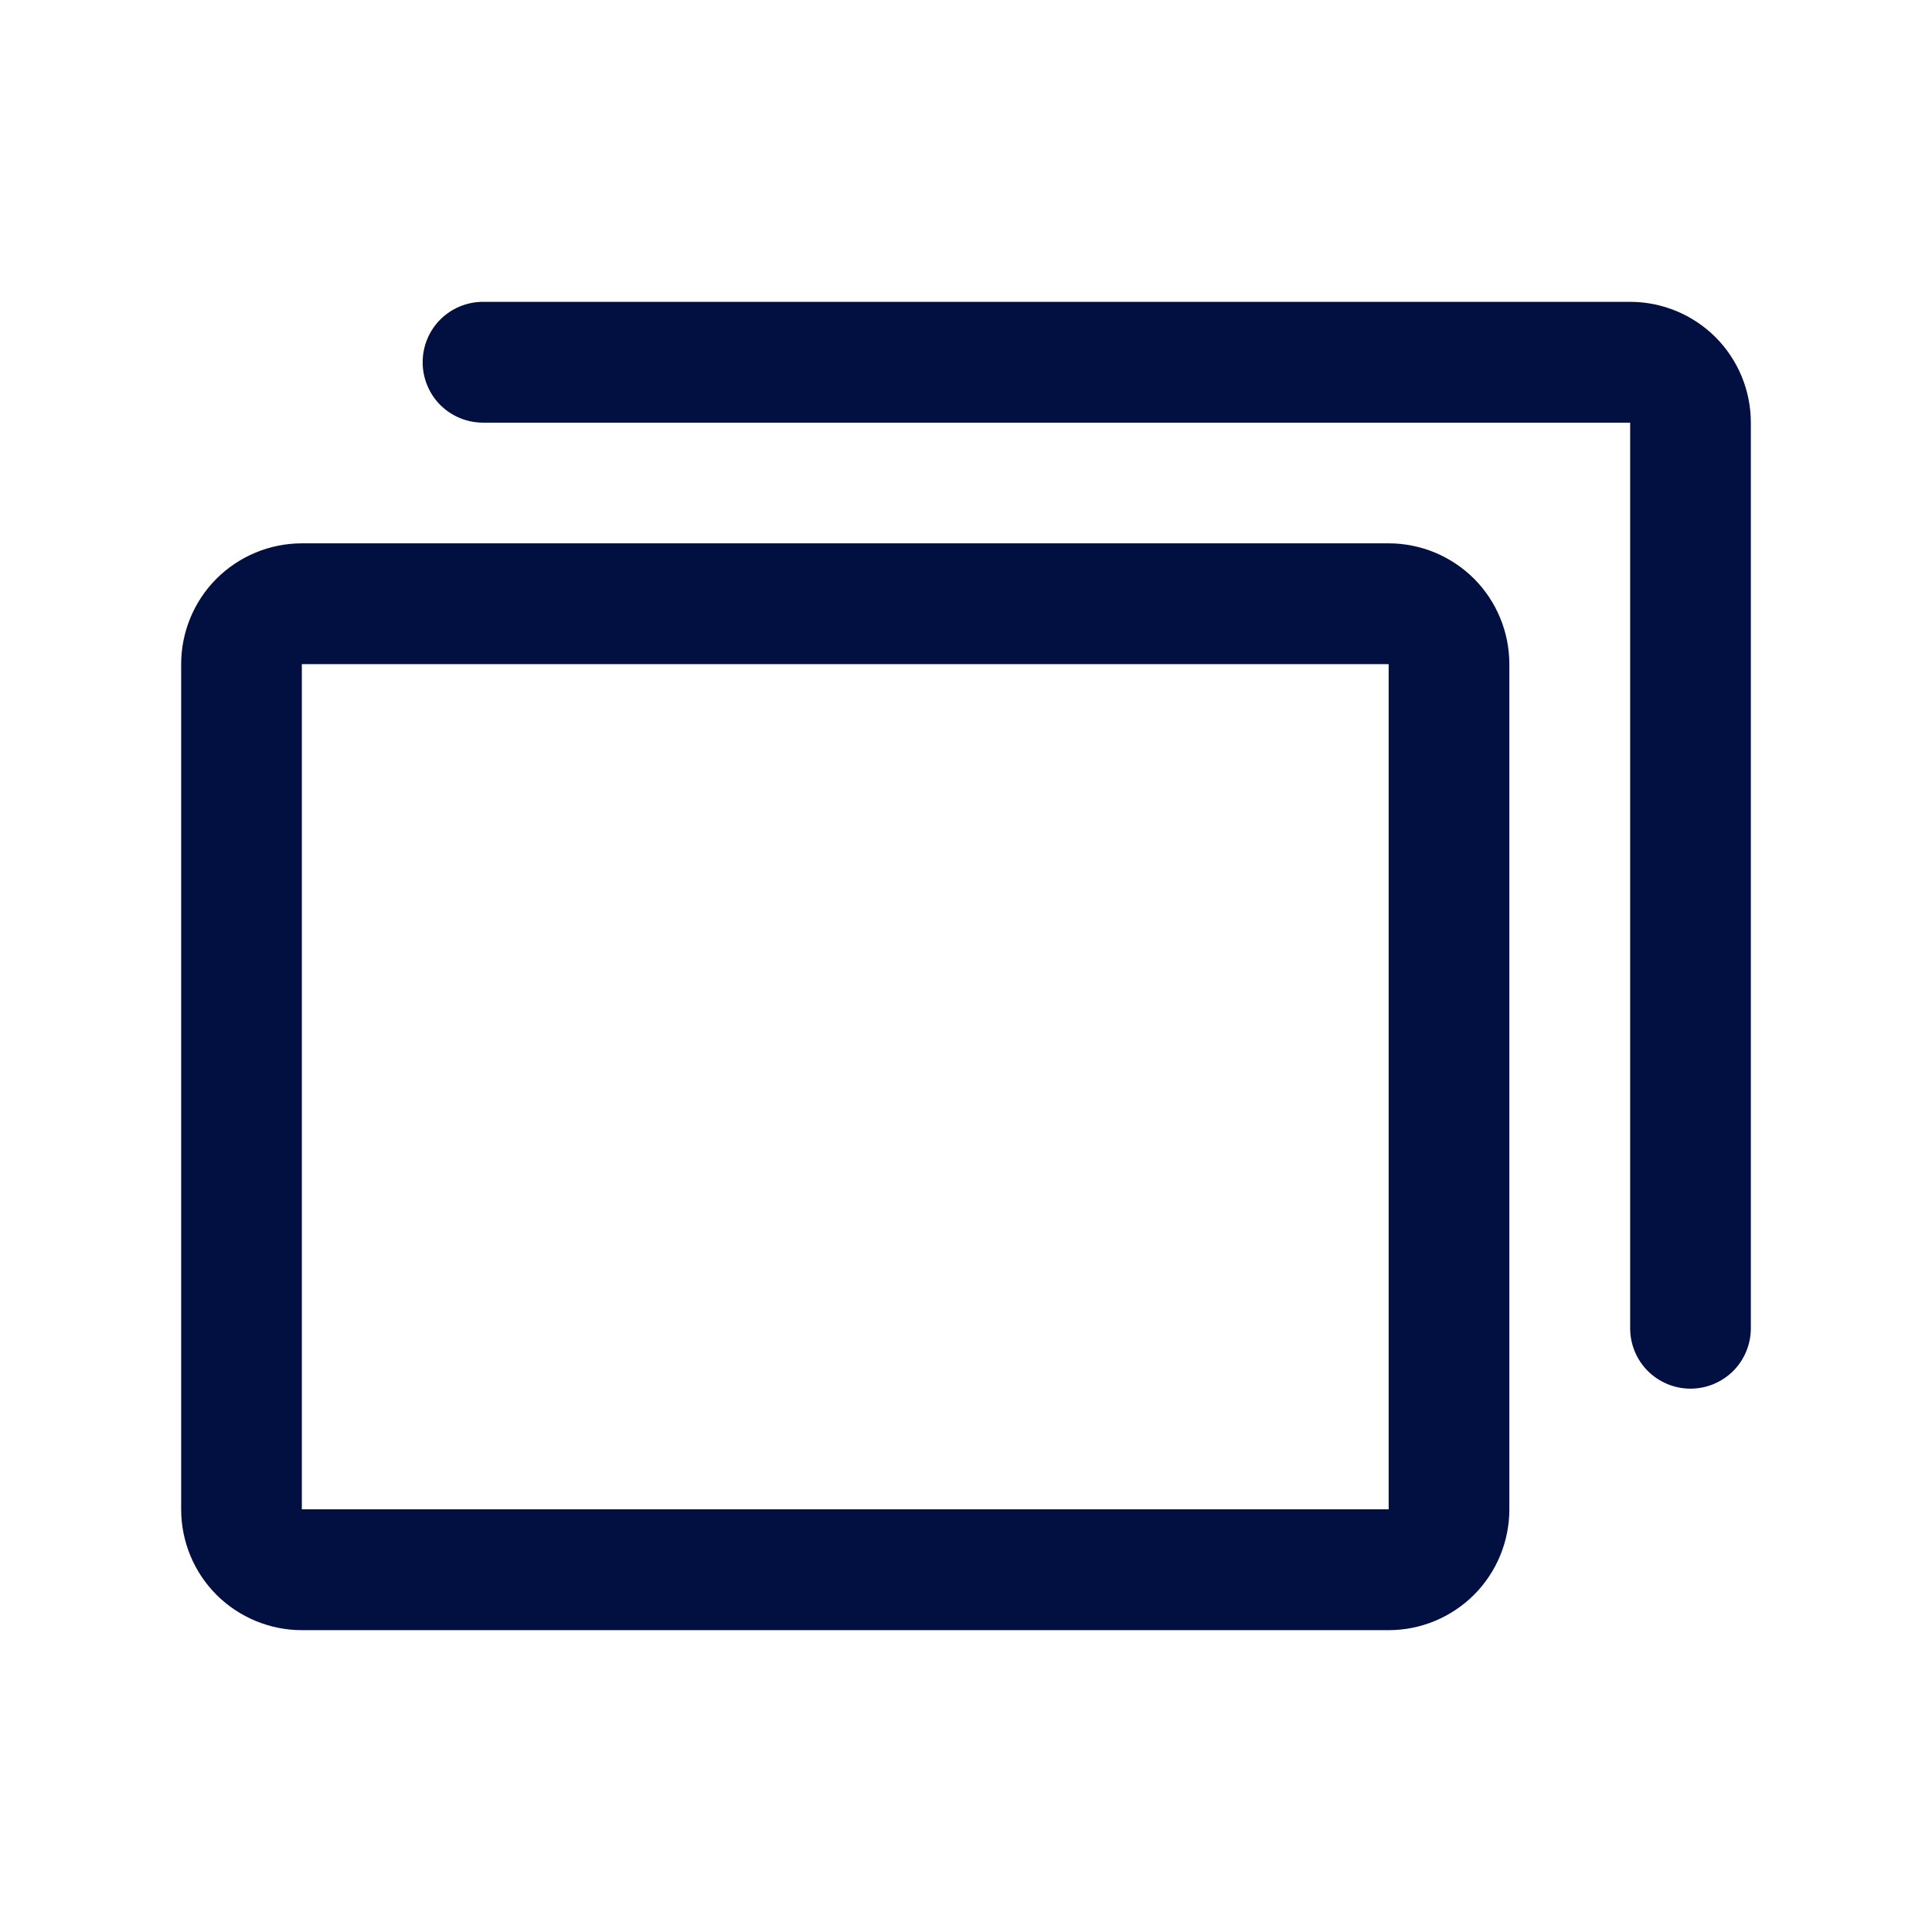
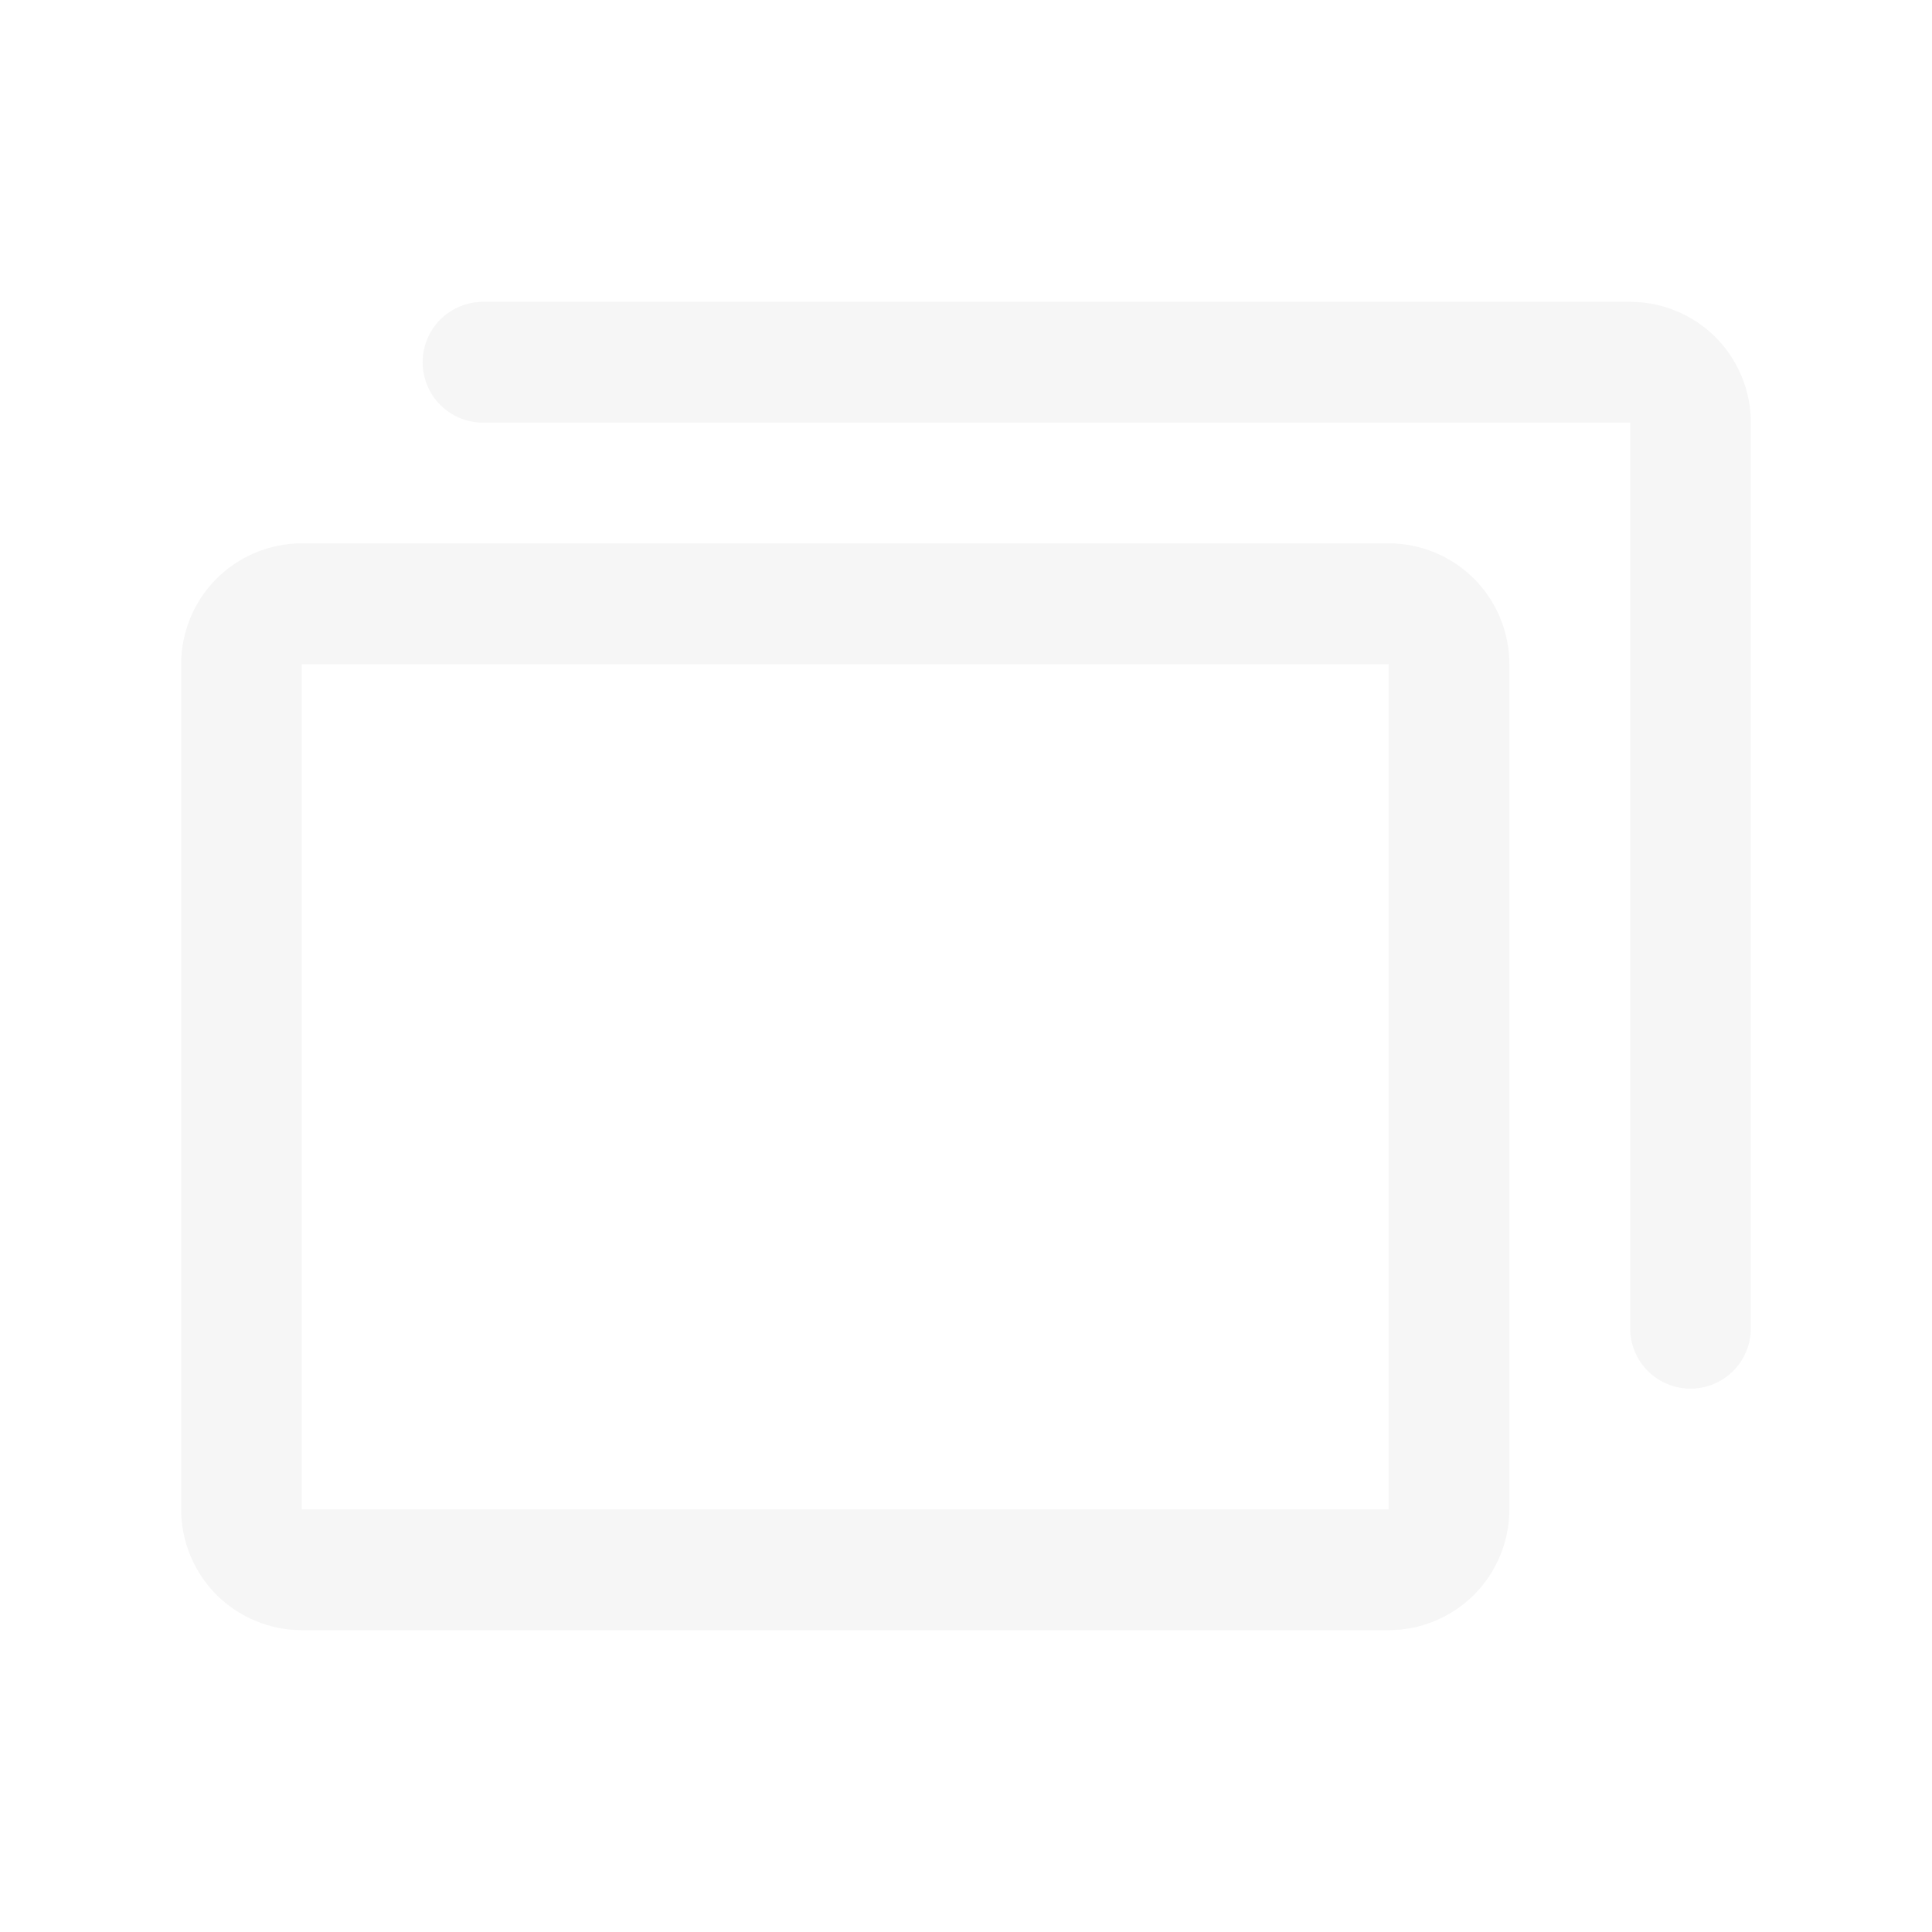
<svg xmlns="http://www.w3.org/2000/svg" width="26" height="26" viewBox="0 0 26 26" fill="none">
-   <path d="M18.688 7.312H4.062C3.632 7.312 3.218 7.484 2.913 7.788C2.609 8.093 2.438 8.507 2.438 8.938V20.312C2.438 20.744 2.609 21.157 2.913 21.462C3.218 21.766 3.632 21.938 4.062 21.938H18.688C19.119 21.938 19.532 21.766 19.837 21.462C20.141 21.157 20.312 20.744 20.312 20.312V8.938C20.312 8.507 20.141 8.093 19.837 7.788C19.532 7.484 19.119 7.312 18.688 7.312ZM18.688 20.312H4.062V8.938H18.688V20.312ZM23.562 5.688V17.875C23.562 18.09 23.477 18.297 23.325 18.45C23.172 18.602 22.965 18.688 22.75 18.688C22.535 18.688 22.328 18.602 22.175 18.45C22.023 18.297 21.938 18.09 21.938 17.875V5.688H6.5C6.285 5.688 6.078 5.602 5.925 5.45C5.773 5.297 5.688 5.09 5.688 4.875C5.688 4.66 5.773 4.453 5.925 4.3C6.078 4.148 6.285 4.062 6.5 4.062H21.938C22.369 4.062 22.782 4.234 23.087 4.538C23.391 4.843 23.562 5.257 23.562 5.688Z" fill="#010F41" />
+   <path d="M18.688 7.312H4.062C3.632 7.312 3.218 7.484 2.913 7.788C2.609 8.093 2.438 8.507 2.438 8.938V20.312C2.438 20.744 2.609 21.157 2.913 21.462C3.218 21.766 3.632 21.938 4.062 21.938H18.688C19.119 21.938 19.532 21.766 19.837 21.462C20.141 21.157 20.312 20.744 20.312 20.312V8.938C20.312 8.507 20.141 8.093 19.837 7.788C19.532 7.484 19.119 7.312 18.688 7.312ZM18.688 20.312H4.062V8.938H18.688V20.312ZM23.562 5.688V17.875C23.562 18.09 23.477 18.297 23.325 18.45C23.172 18.602 22.965 18.688 22.75 18.688C22.535 18.688 22.328 18.602 22.175 18.45C22.023 18.297 21.938 18.09 21.938 17.875V5.688H6.5C6.285 5.688 6.078 5.602 5.925 5.45C5.773 5.297 5.688 5.09 5.688 4.875C5.688 4.66 5.773 4.453 5.925 4.3C6.078 4.148 6.285 4.062 6.5 4.062H21.938C22.369 4.062 22.782 4.234 23.087 4.538C23.391 4.843 23.562 5.257 23.562 5.688Z" fill="#F6F6F6" />
</svg>
